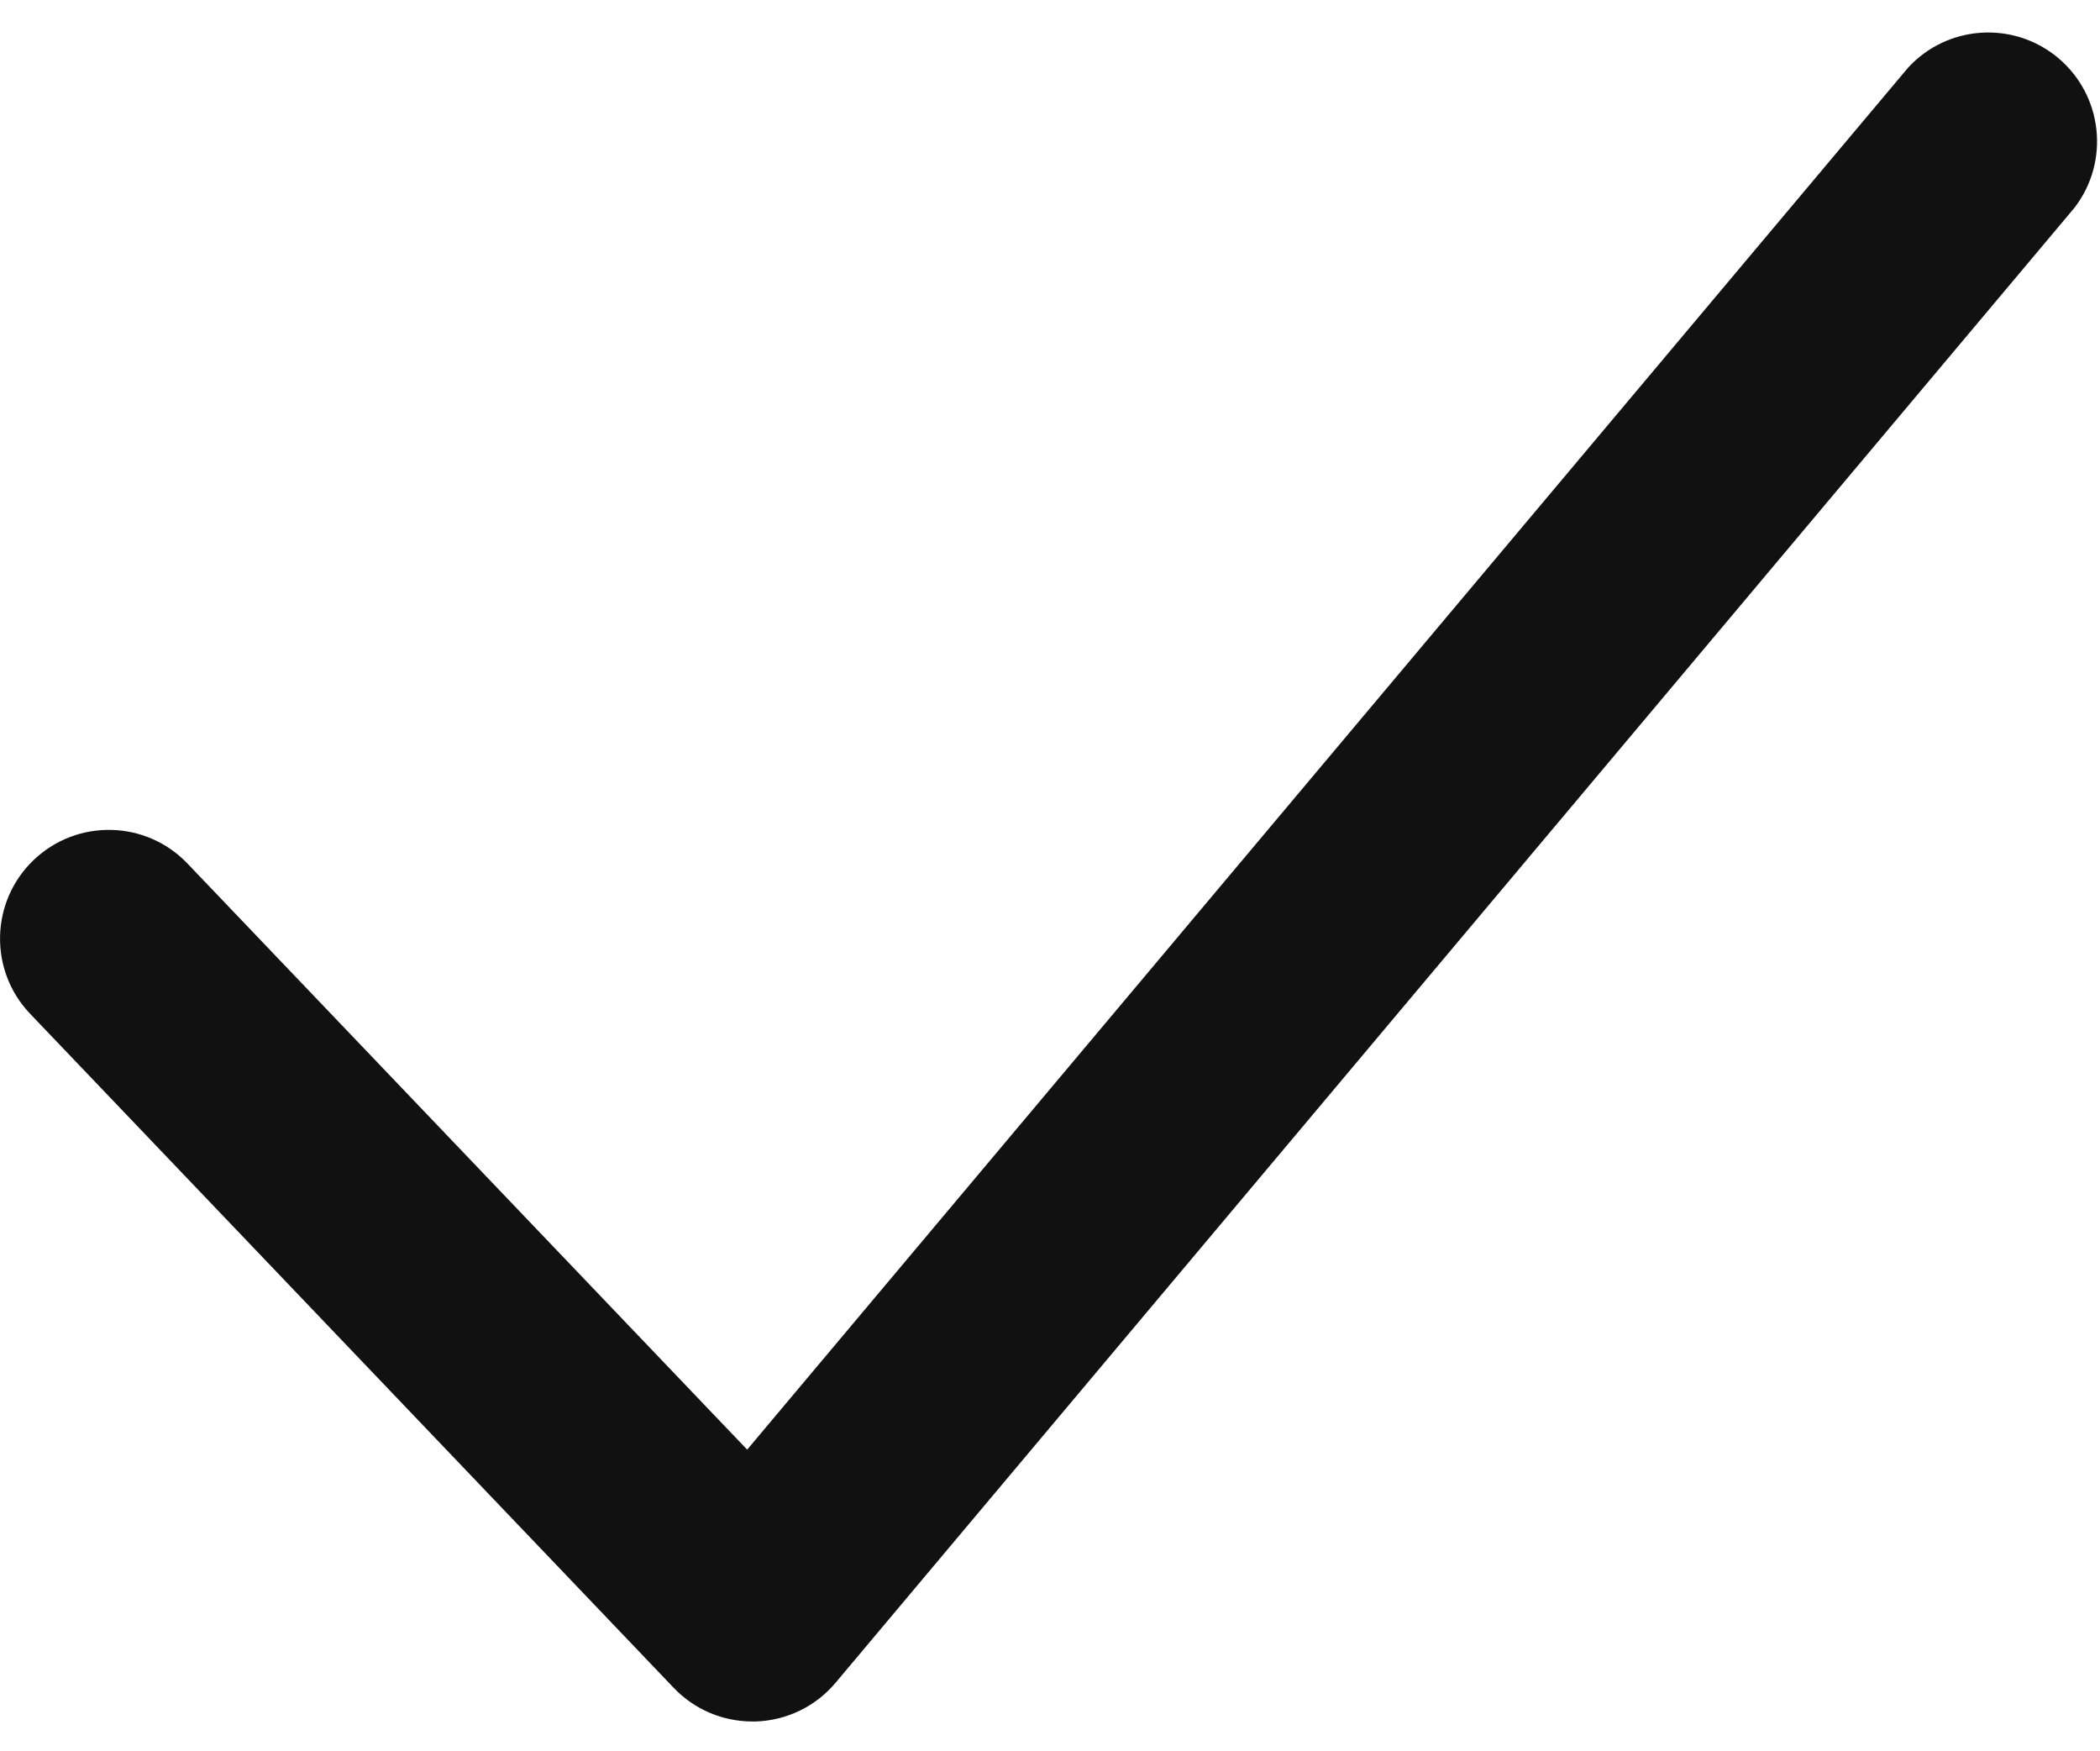
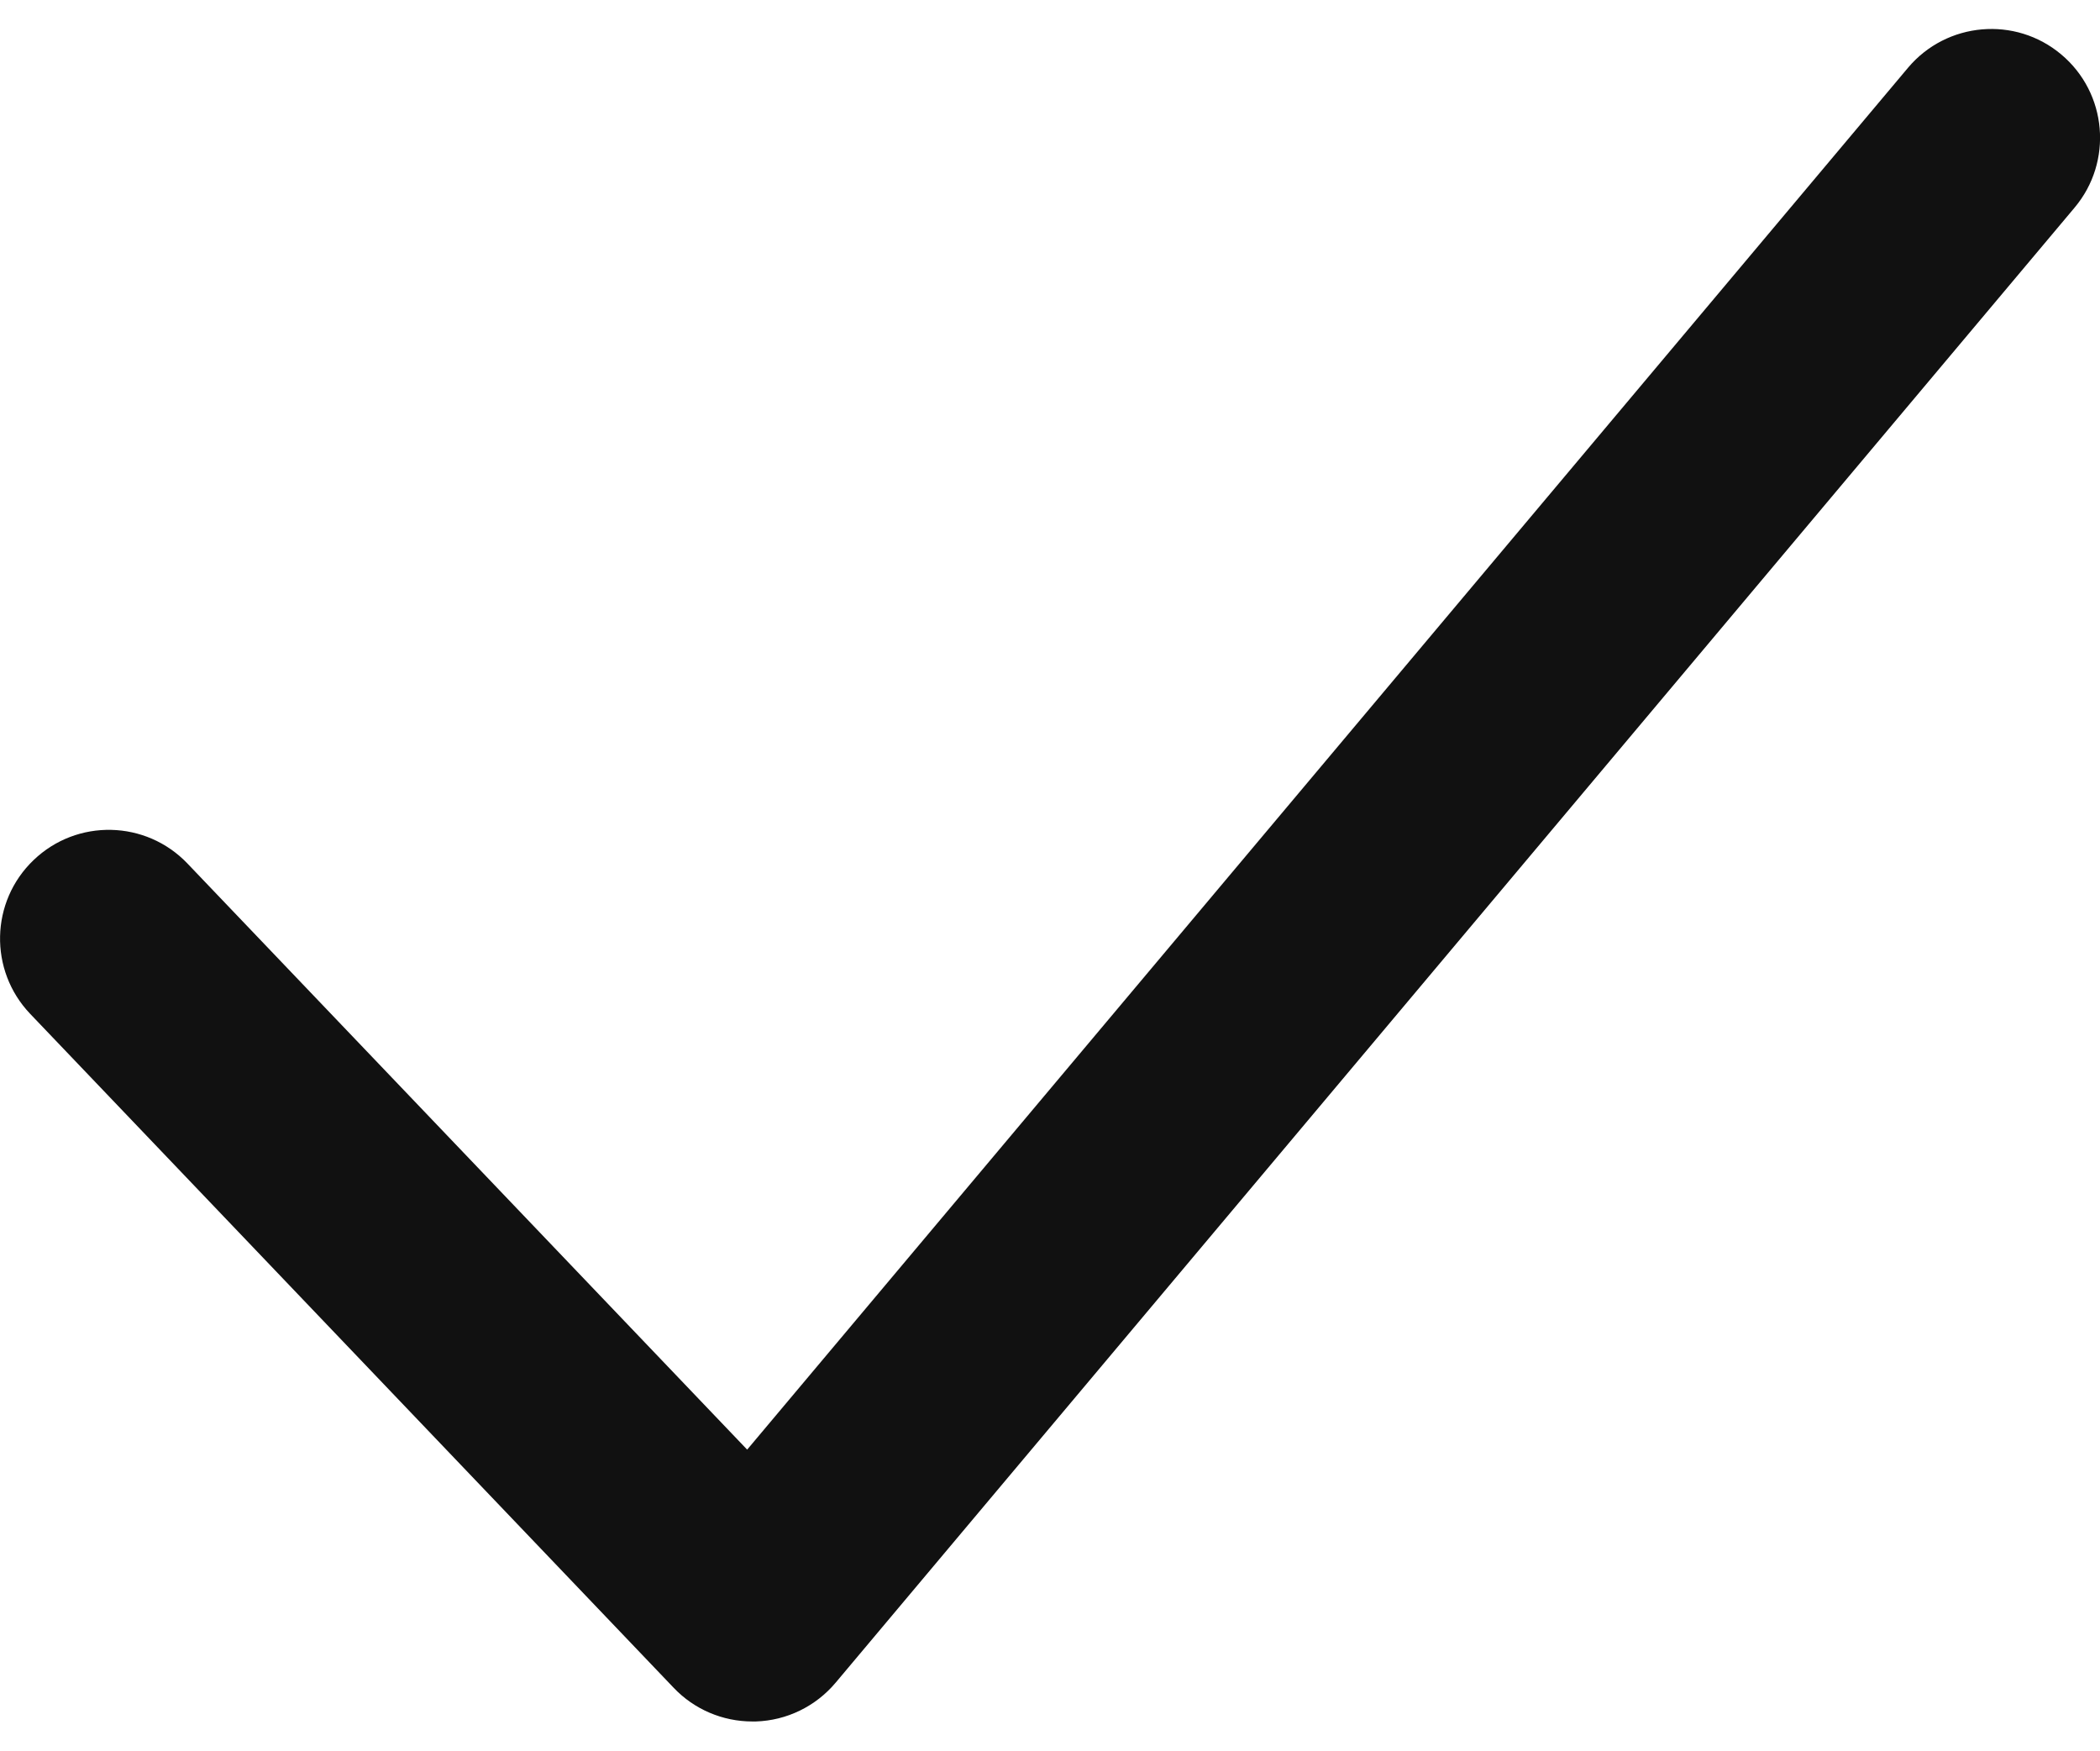
- <svg xmlns="http://www.w3.org/2000/svg" width="24" height="20" viewBox="0 0 24 20">
-   <path fill="#111" d="M8.598 19.669c-.339 0-.664-.138-.898-.384L.345 11.584a1.243 1.243 0 0 1 1.797-1.718l6.397 6.697L21.806.774a1.244 1.244 0 0 1 1.903 1.599L9.55 19.226a1.242 1.242 0 0 1-.912.443h-.04z" />
+ <svg xmlns="http://www.w3.org/2000/svg" width="24px" height="20px" viewBox="0 0 24 20">
+   <path fill="#111111" d="M8.598,19.669c-0.339,0-0.664-0.138-0.898-0.384l-7.355-7.701c-0.474-0.497-0.457-1.284,0.04-1.758  C0.88,9.352,1.667,9.369,2.142,9.866l6.397,6.697L21.806,0.774c0.442-0.525,1.227-0.593,1.751-0.152  c0.526,0.441,0.594,1.226,0.152,1.751L9.55,19.226c-0.228,0.271-0.559,0.432-0.912,0.443C8.625,19.669,8.611,19.669,8.598,19.669z" />
</svg>
